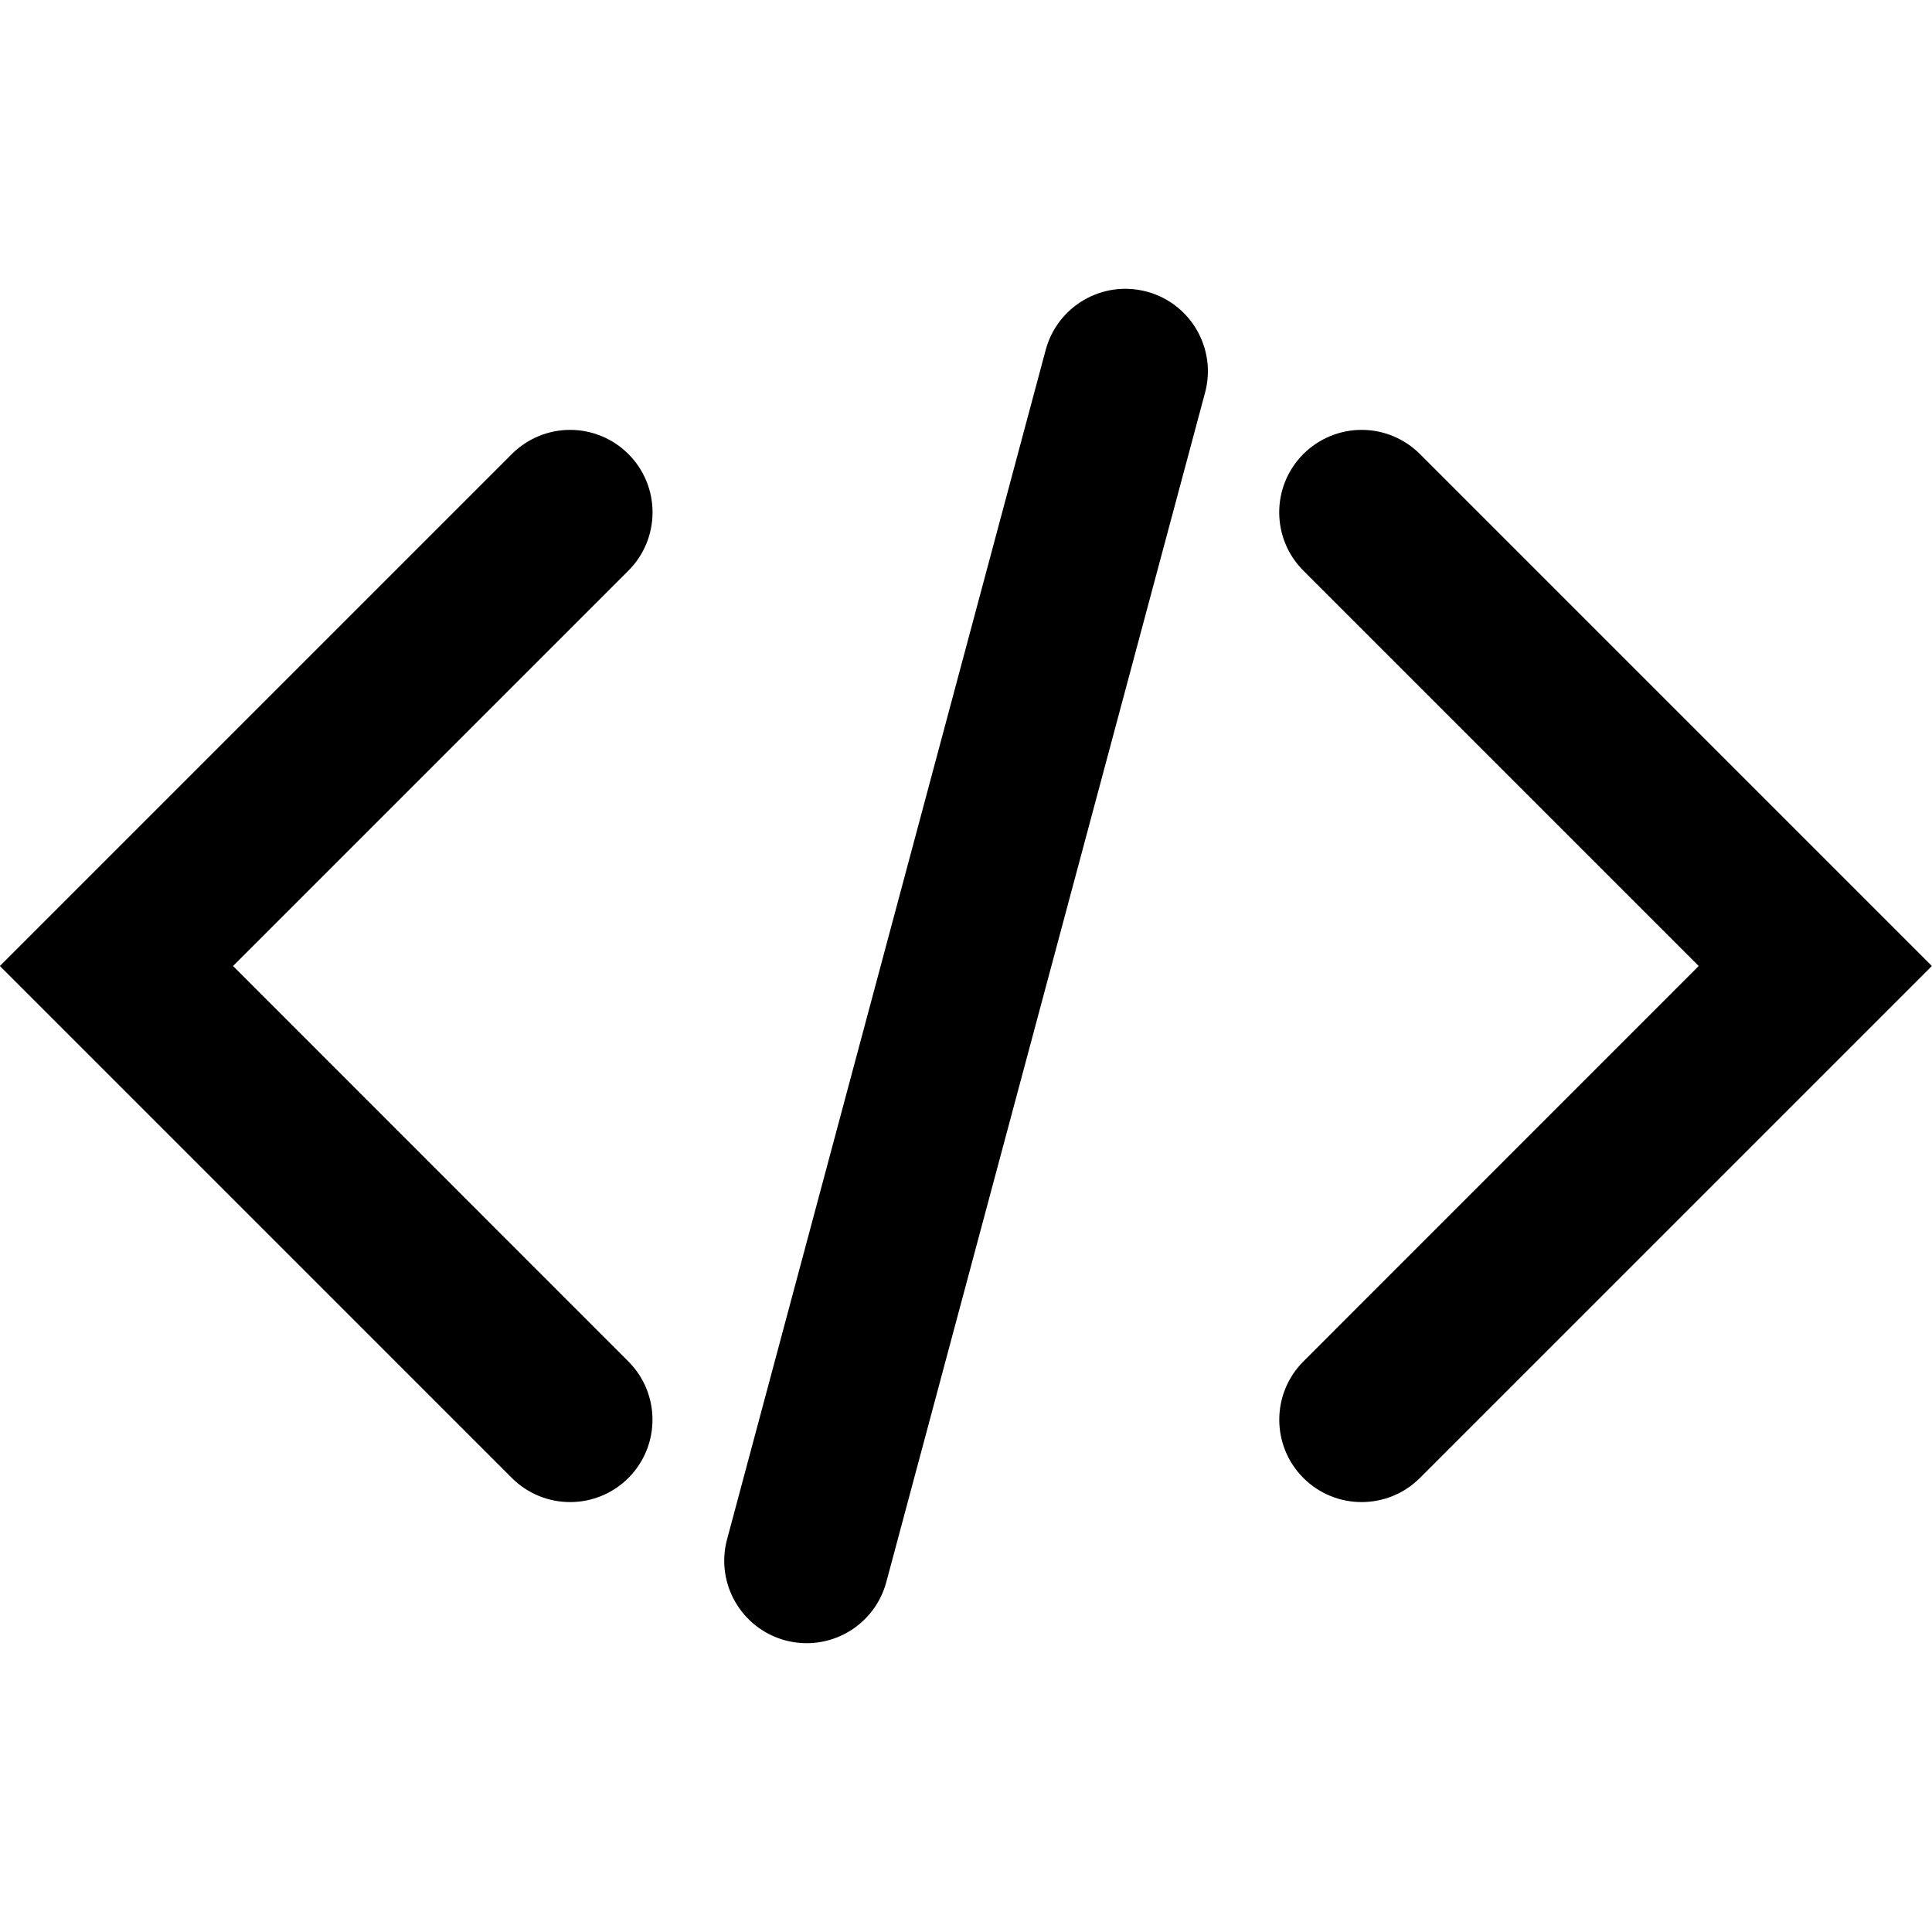
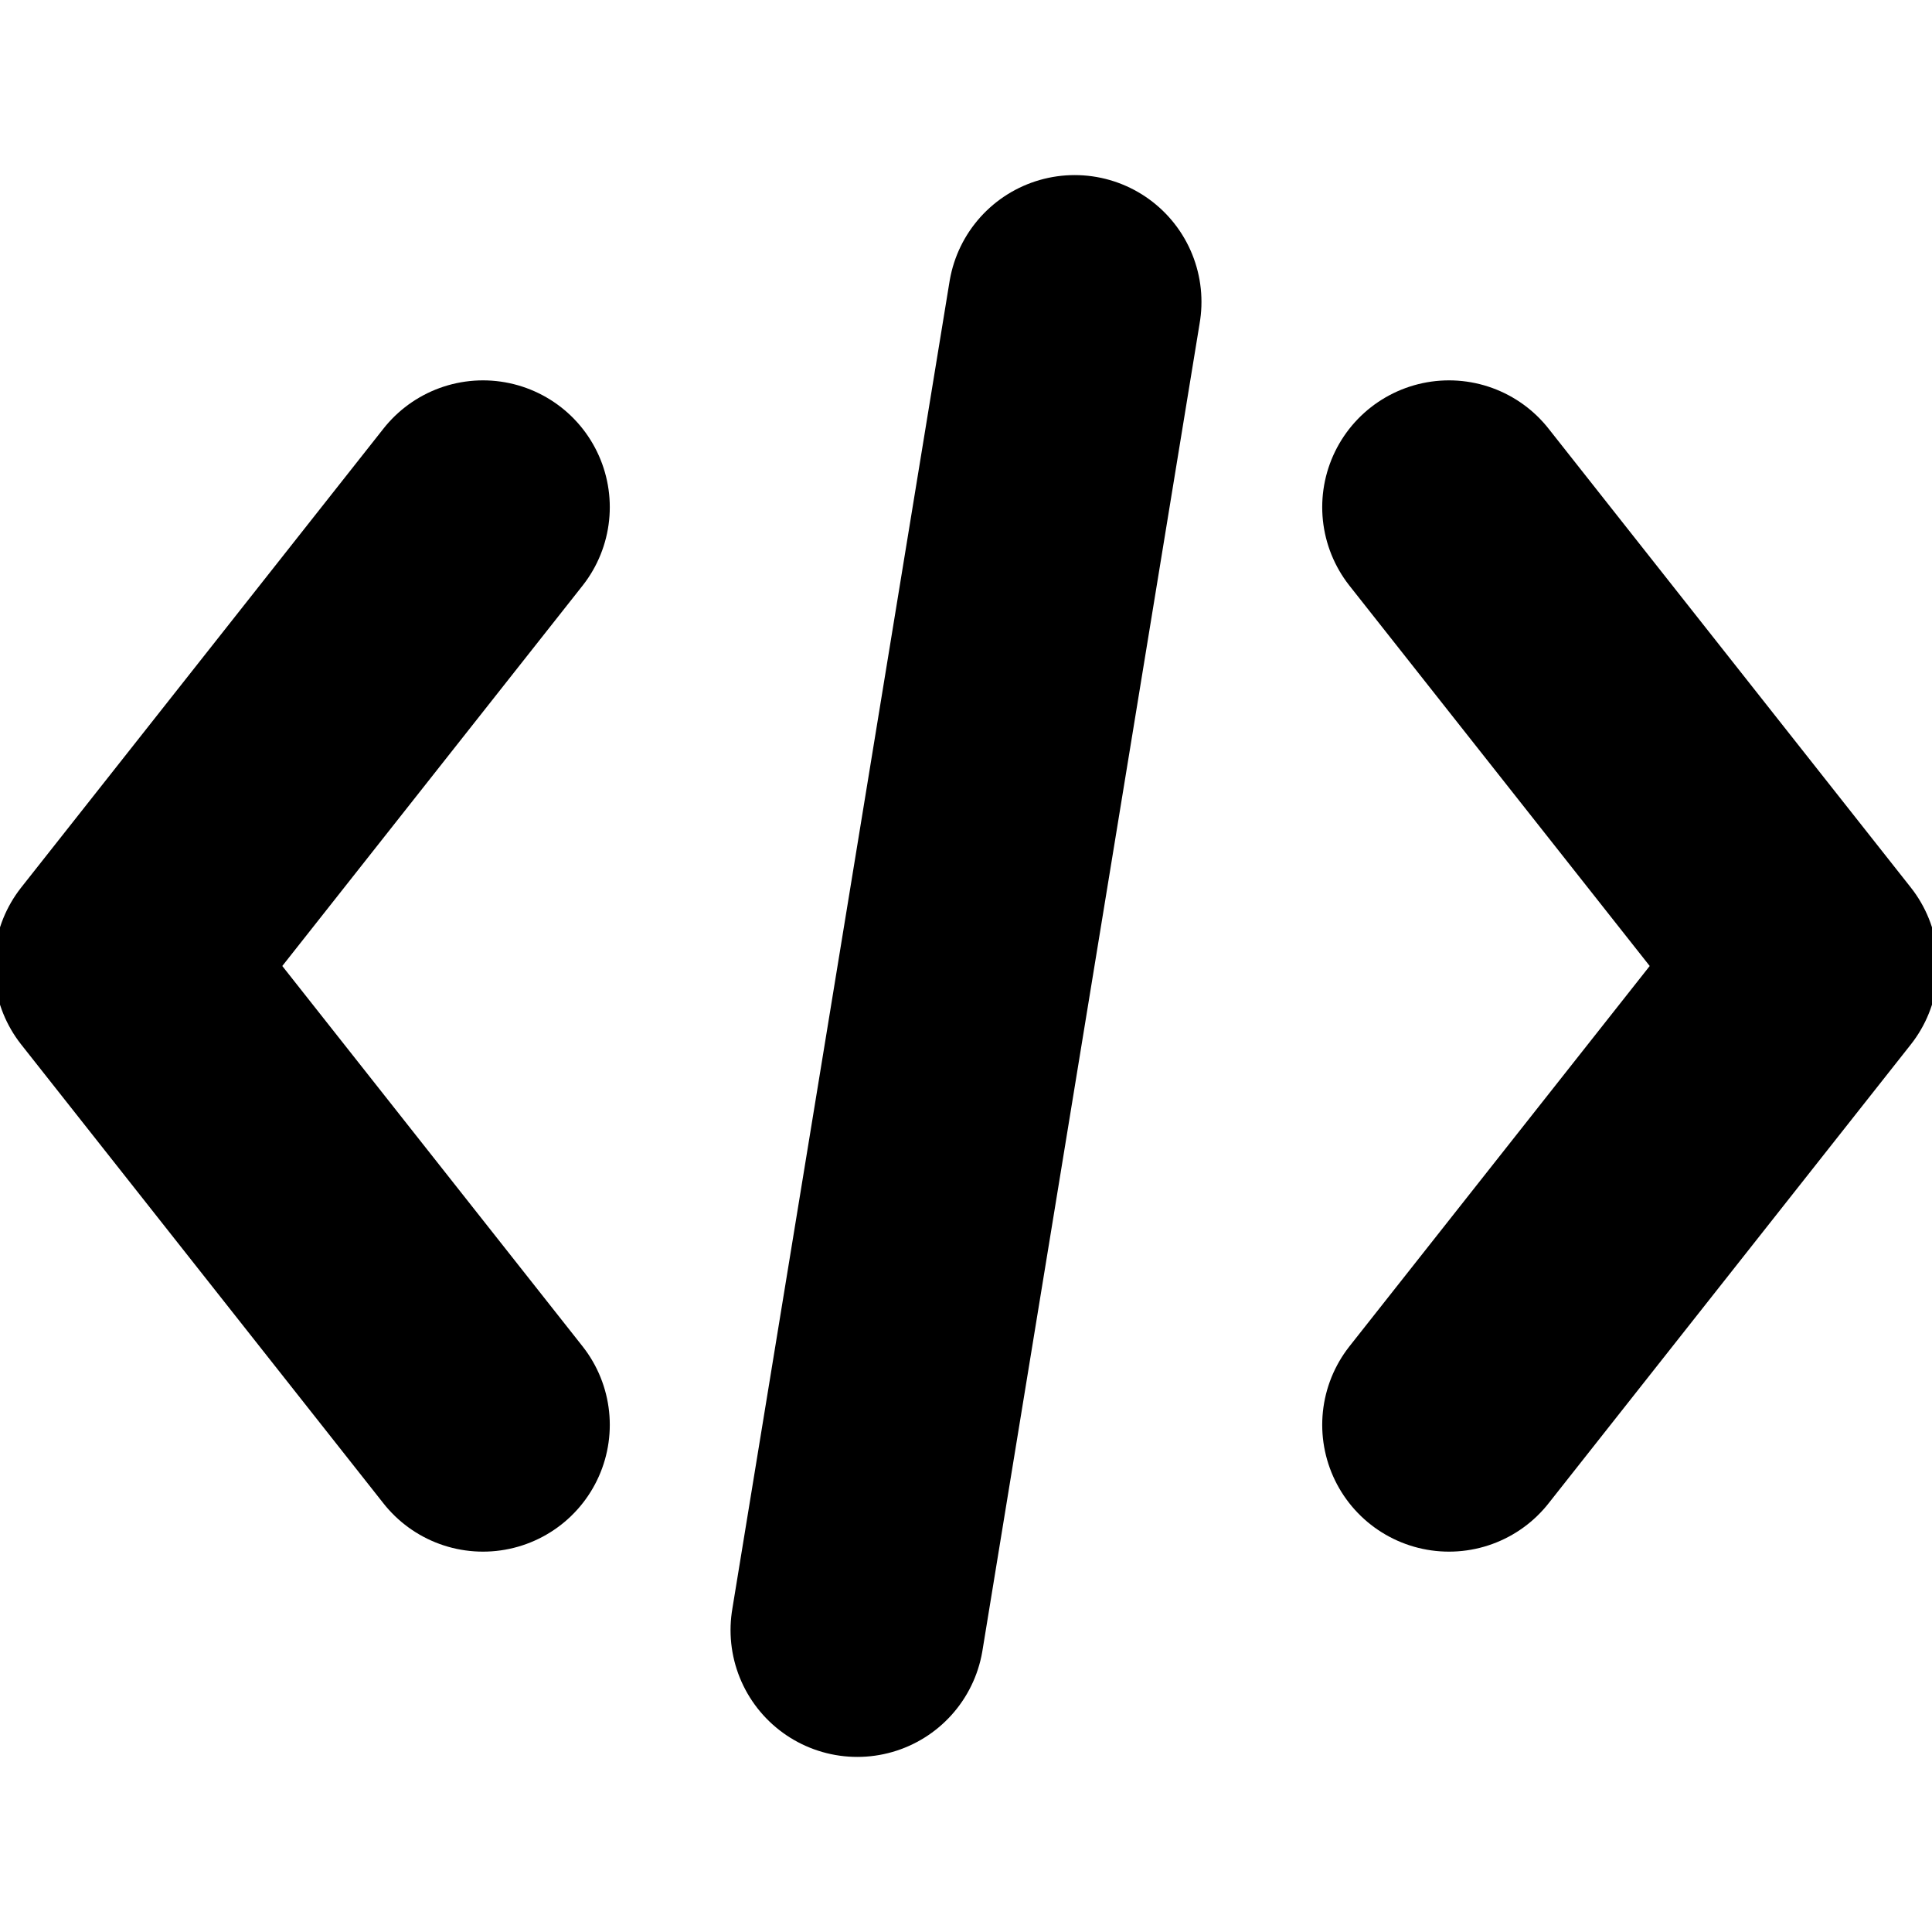
<svg xmlns="http://www.w3.org/2000/svg" viewBox="0 0 16 16">
-   <path d="m11.277 3.56a0.683 0.683 0 0 0-0.483 0.2 0.683 0.683 0 0 0 0 0.966l3.274 3.274-3.274 3.275a0.683 0.683 0 0 0 0 0.965 0.683 0.683 0 0 0 0.965 0l4.24-4.24-4.24-4.24a0.683 0.683 0 0 0-0.483-0.2zm-6.555 0a0.683 0.683 0 0 0-0.483 0.2l-4.24 4.24 4.24 4.24a0.683 0.683 0 0 0 0.965 0 0.683 0.683 0 0 0 0-0.965l-3.274-3.275 3.274-3.274a0.683 0.683 0 0 0 0-0.966 0.683 0.683 0 0 0-0.483-0.2zm4.774-1.145a0.683 0.683 0 0 0-0.836 0.483l-2.639 9.851a0.683 0.683 0 0 0 0.483 0.836 0.683 0.683 0 0 0 0.836-0.483l2.64-9.851a0.683 0.683 0 0 0-0.483-0.836z" fill="currentColor" />
+   <path d="m4 4.2-3 3.8 3 3.8m8-7.6 3 3.8-3 3.8m-3.1-9.3-1.8 11" fill="none" stroke="currentColor" stroke-width="2.1" stroke-linecap="round" stroke-linejoin="round" />
</svg>
